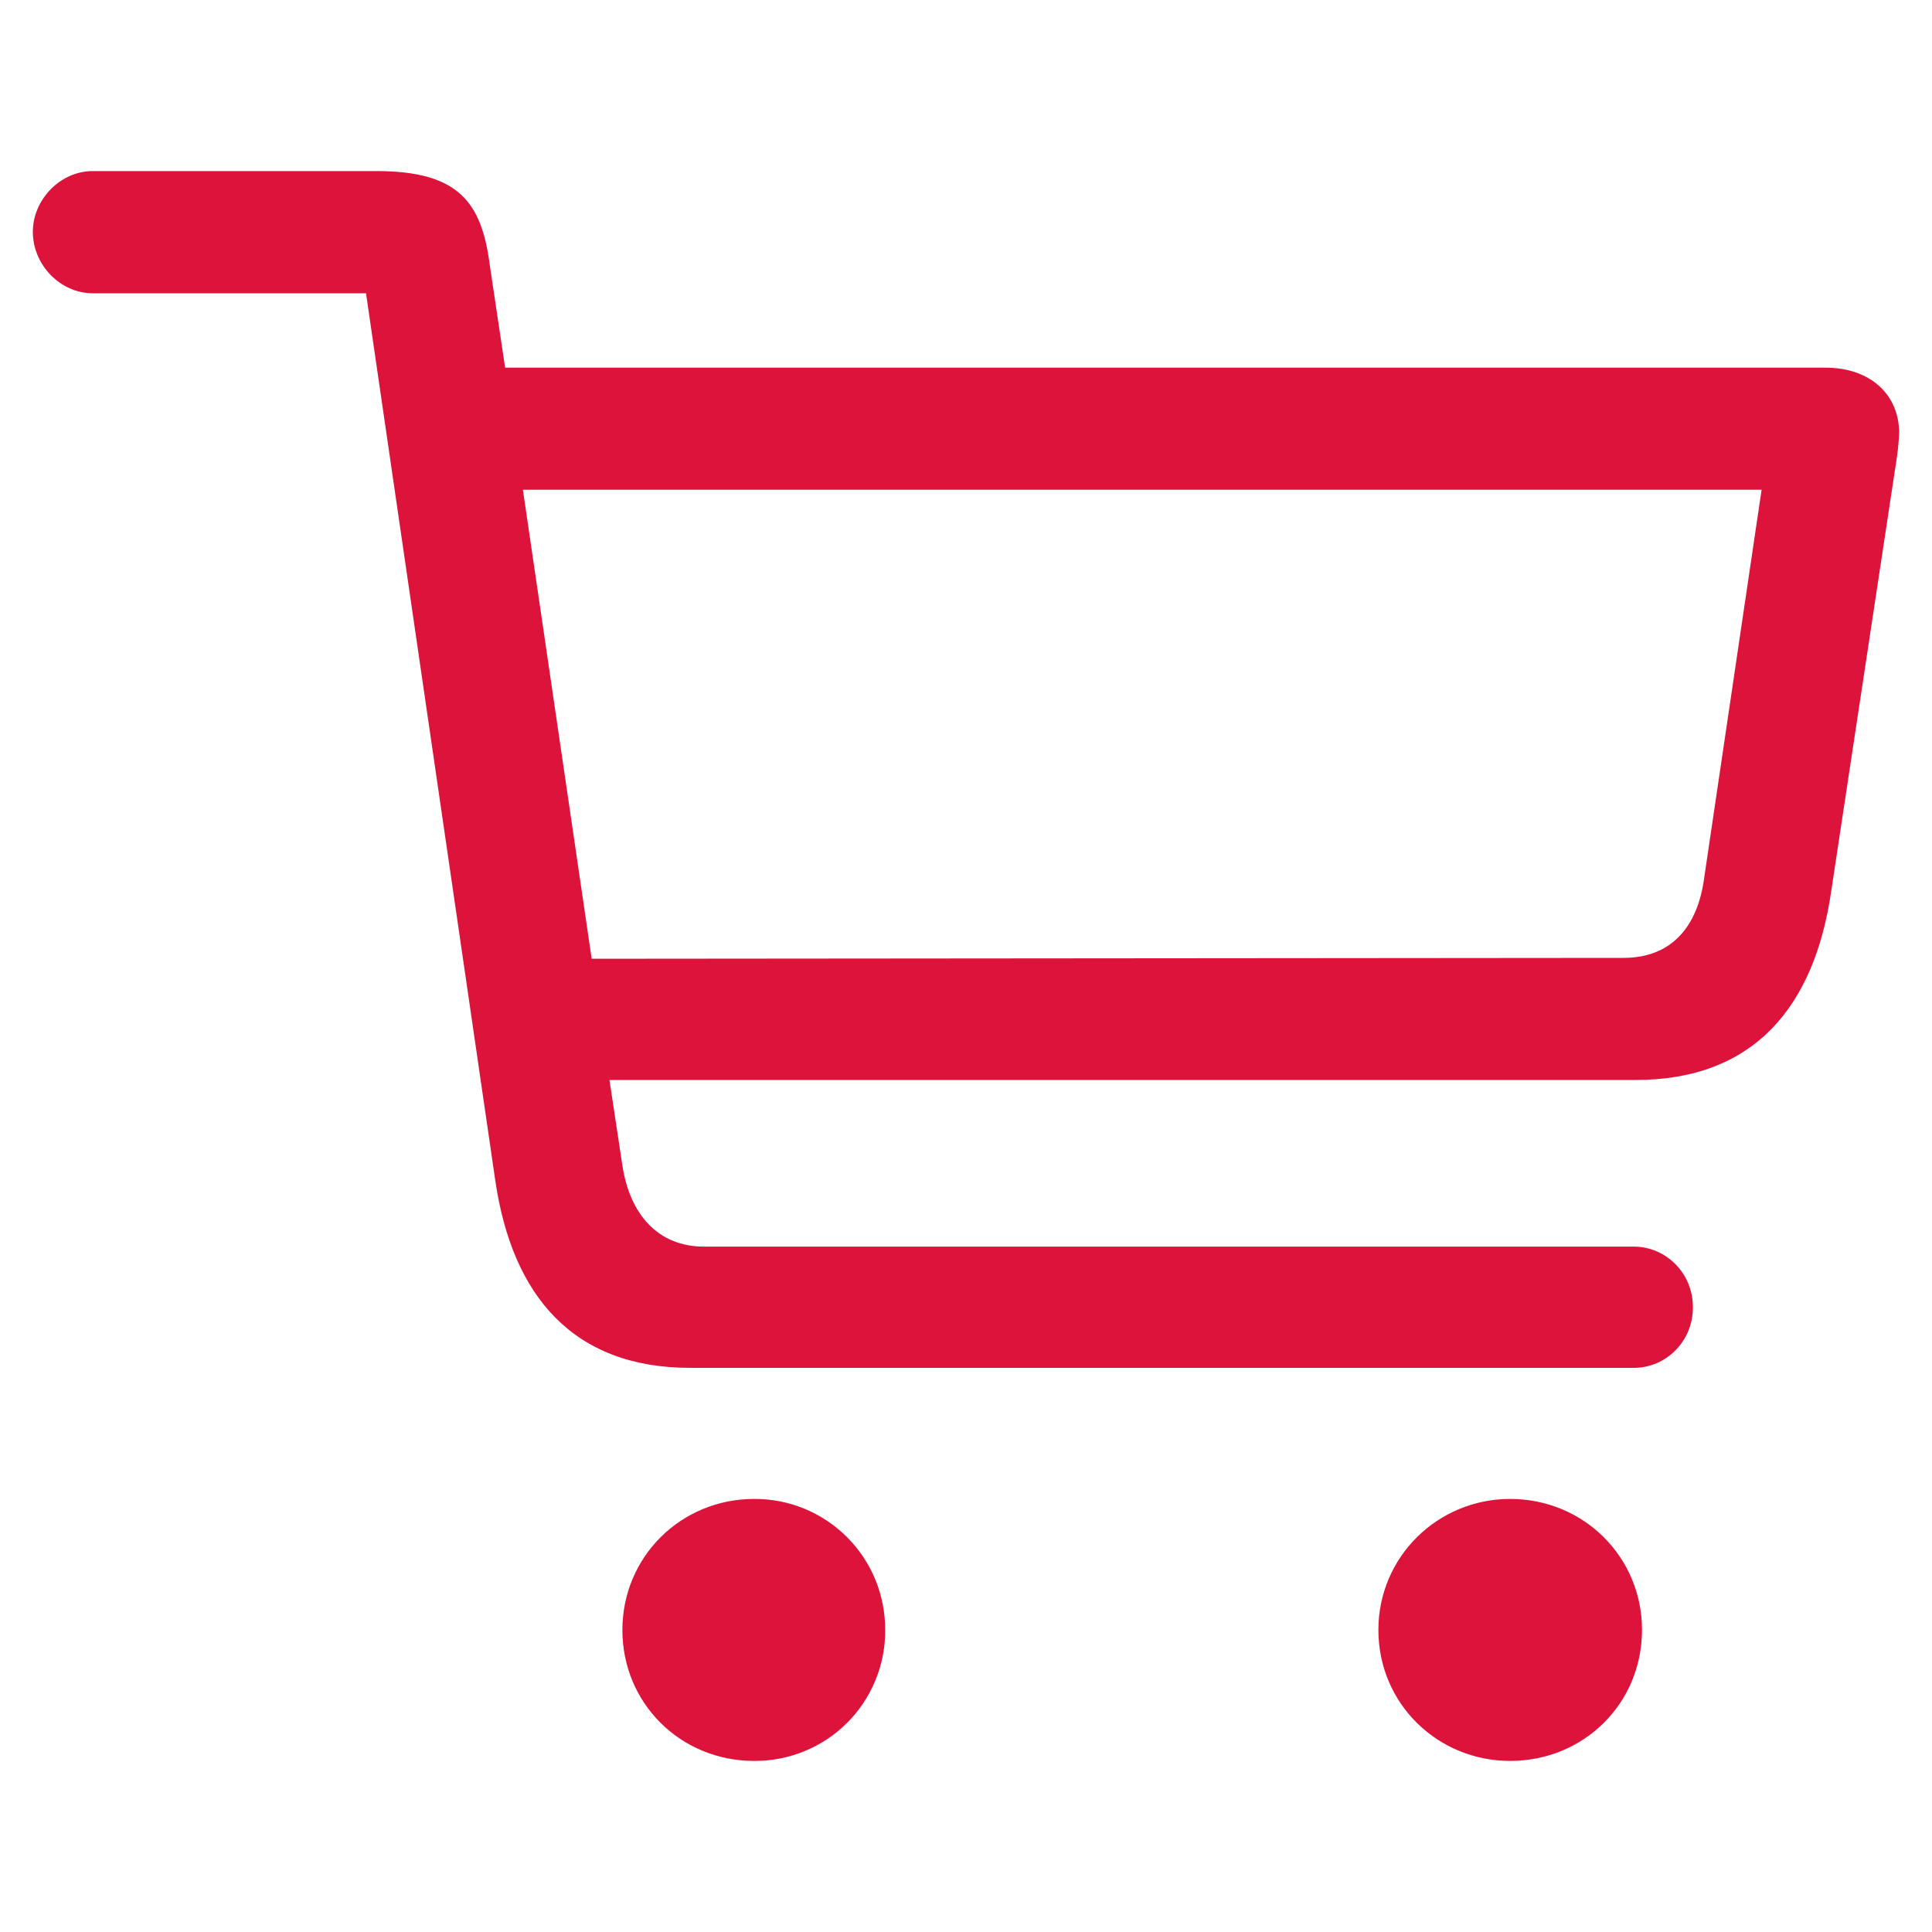
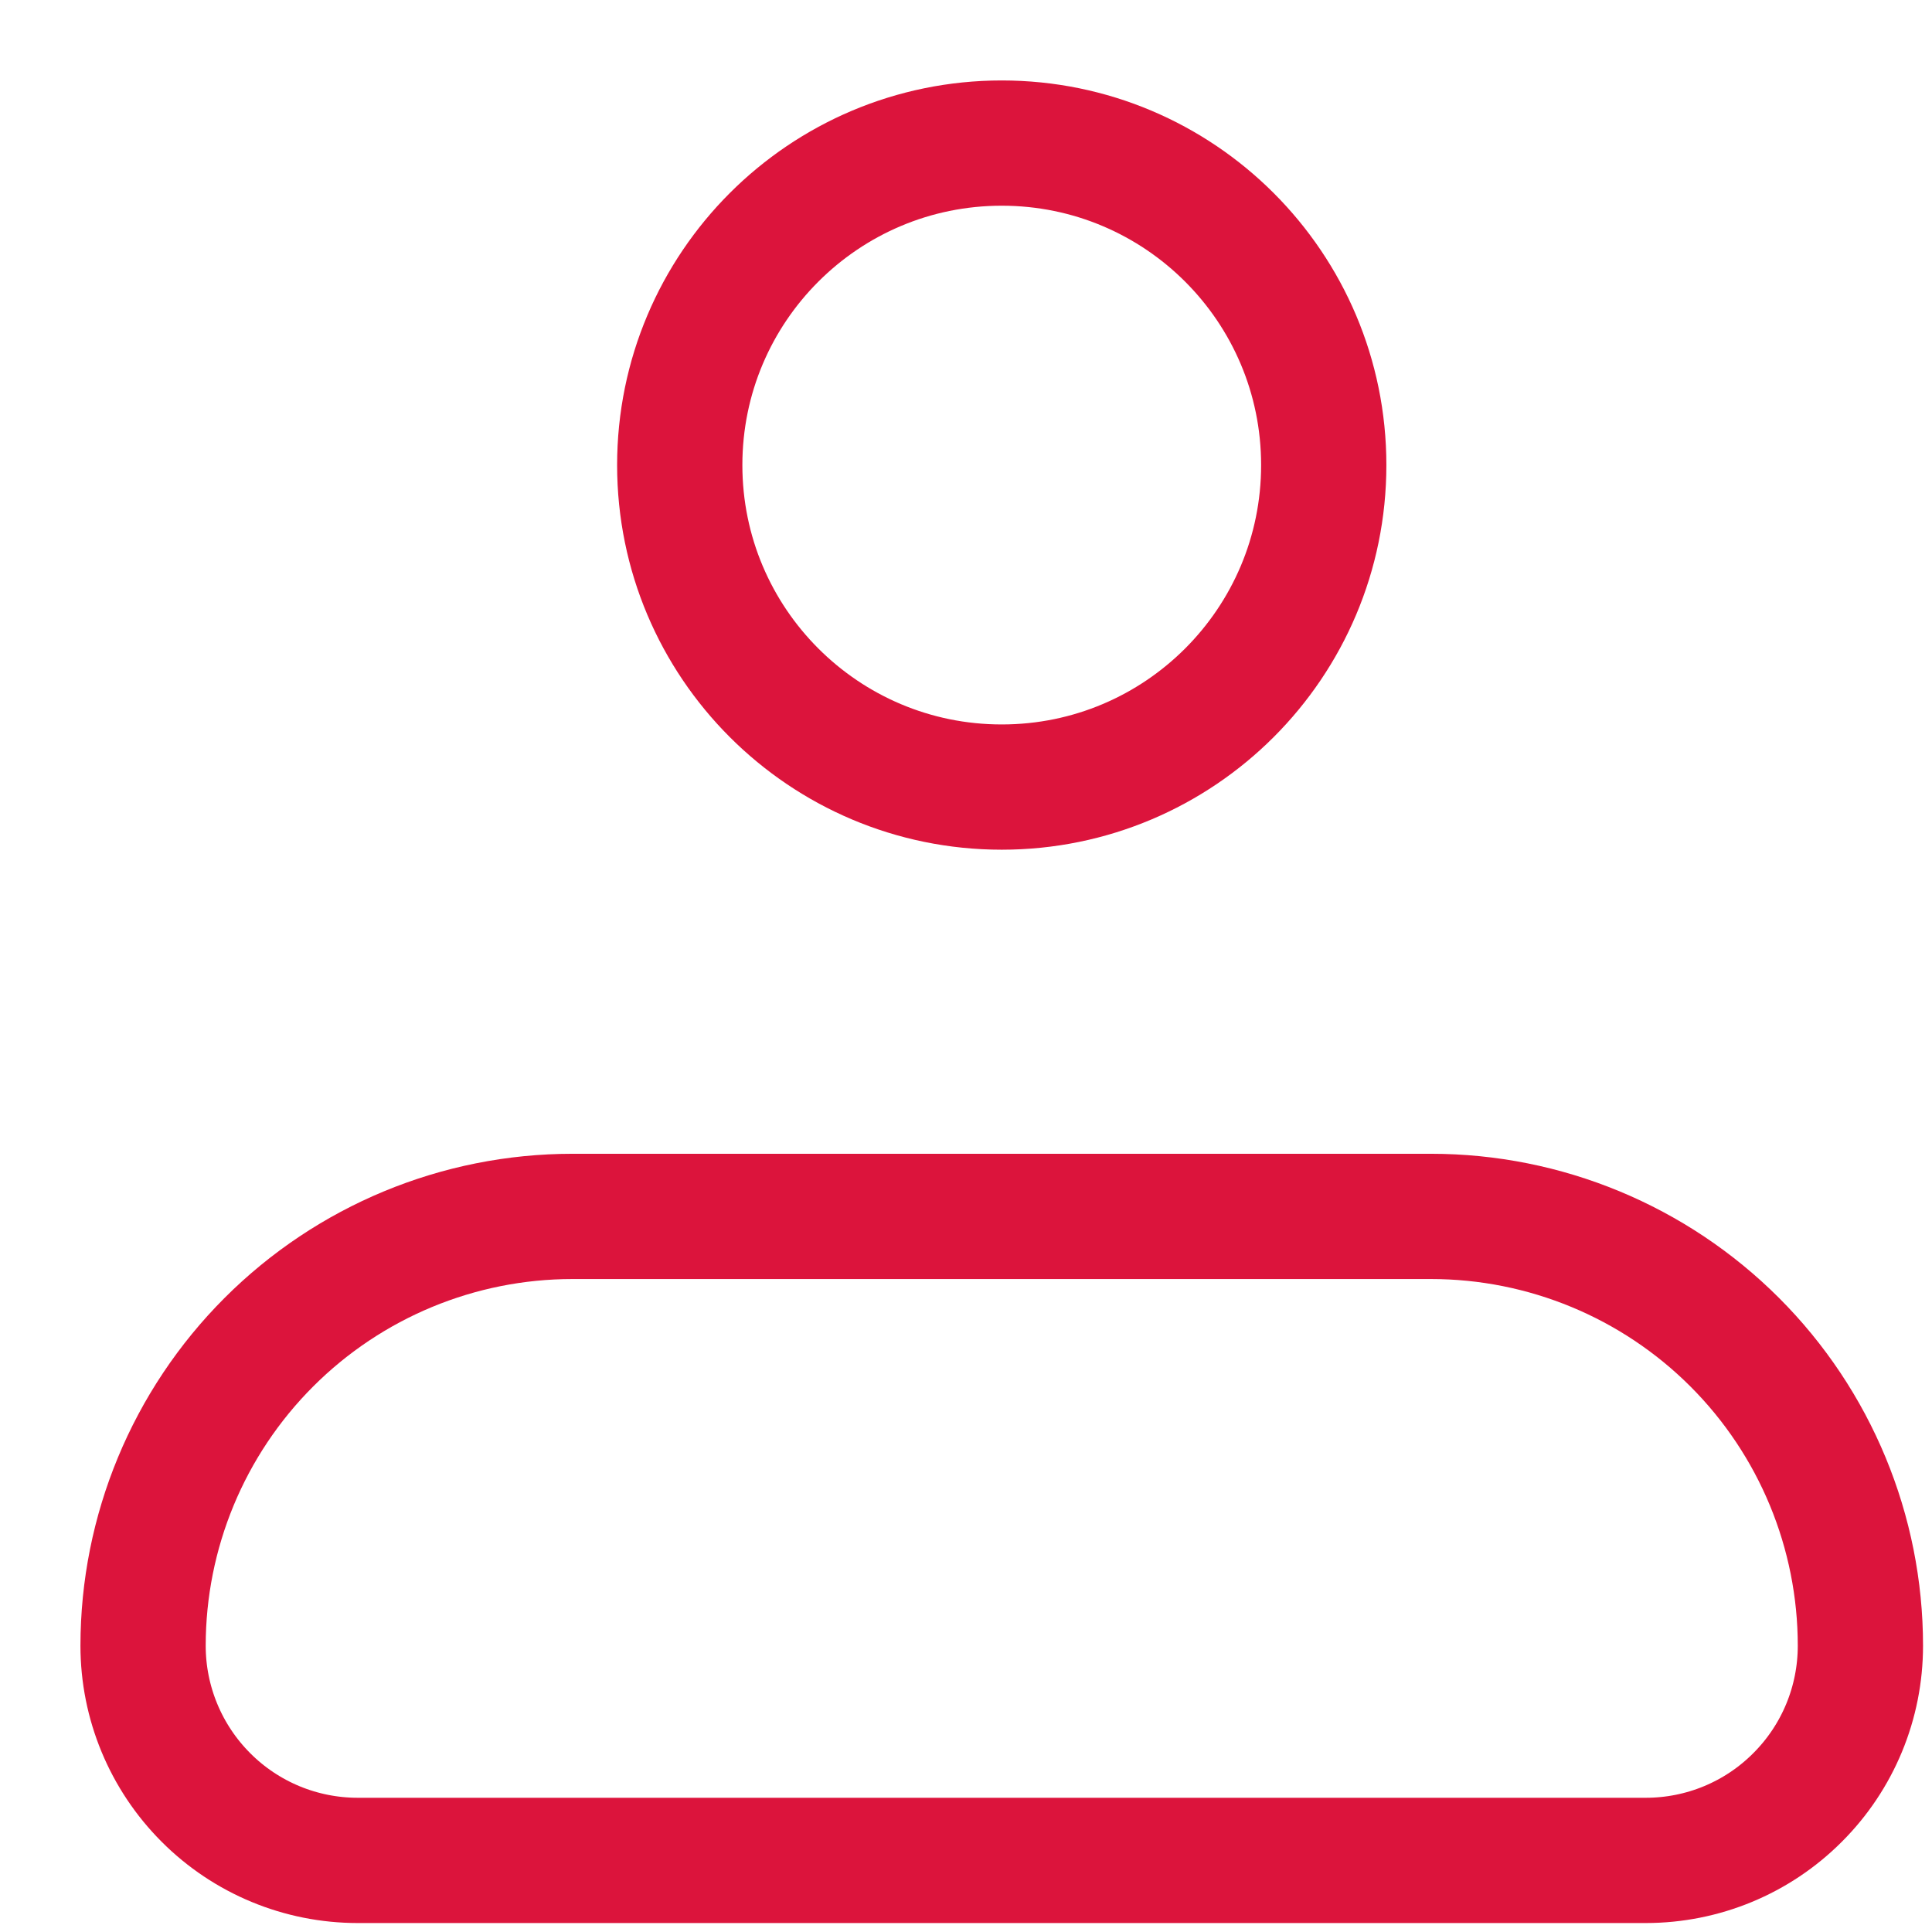
- <svg xmlns="http://www.w3.org/2000/svg" width="20" height="20" viewBox="0 0 20 20" fill="none">
-   <path d="M7.146 14.16H16.914C17.24 14.16 17.525 13.893 17.525 13.533C17.525 13.173 17.24 12.905 16.914 12.905H7.288C6.811 12.905 6.518 12.57 6.442 12.059L6.309 11.18H16.931C18.153 11.18 18.781 10.427 18.956 9.23L19.626 4.802C19.644 4.697 19.655 4.591 19.66 4.484C19.66 4.082 19.358 3.806 18.898 3.806H5.229L5.07 2.743C4.986 2.098 4.752 1.771 3.898 1.771H0.96C0.625 1.771 0.34 2.065 0.34 2.4C0.34 2.743 0.625 3.036 0.96 3.036H3.789L5.128 12.227C5.304 13.415 5.932 14.16 7.146 14.16ZM18.236 5.07L17.643 9.079C17.576 9.598 17.3 9.916 16.806 9.916L6.125 9.925L5.413 5.07H18.236ZM7.807 18.229C7.986 18.23 8.163 18.196 8.328 18.128C8.493 18.061 8.643 17.961 8.769 17.835C8.896 17.709 8.995 17.558 9.063 17.393C9.131 17.228 9.165 17.051 9.163 16.873C9.164 16.694 9.129 16.518 9.062 16.353C8.994 16.188 8.894 16.038 8.768 15.912C8.642 15.786 8.492 15.686 8.327 15.618C8.162 15.55 7.985 15.516 7.807 15.517C7.046 15.517 6.443 16.119 6.443 16.873C6.443 17.634 7.046 18.229 7.807 18.229ZM15.633 18.229C16.395 18.229 16.998 17.634 16.998 16.873C16.998 16.119 16.395 15.517 15.633 15.517C14.88 15.517 14.269 16.119 14.269 16.873C14.269 17.634 14.88 18.229 15.633 18.229Z" fill="#DC143C" />
+ <svg xmlns="http://www.w3.org/2000/svg" width="18" height="18" viewBox="0 0 18 18" fill="none">
+   <path d="M1.333 15.333C1.333 14.272 1.755 13.255 2.505 12.505C3.255 11.755 4.272 11.333 5.333 11.333H13.333C14.394 11.333 15.412 11.755 16.162 12.505C16.912 13.255 17.333 14.272 17.333 15.333C17.333 15.864 17.123 16.372 16.747 16.747C16.372 17.123 15.864 17.333 15.333 17.333H3.333C2.803 17.333 2.294 17.123 1.919 16.747C1.544 16.372 1.333 15.864 1.333 15.333Z" stroke="#DC143C" stroke-width="1.167" stroke-linejoin="round" />
+   <path d="M9.333 7.333C10.99 7.333 12.333 5.99 12.333 4.333C12.333 2.676 10.99 1.333 9.333 1.333C7.676 1.333 6.333 2.676 6.333 4.333C6.333 5.99 7.676 7.333 9.333 7.333Z" stroke="#DC143C" stroke-width="1.167" />
</svg>
